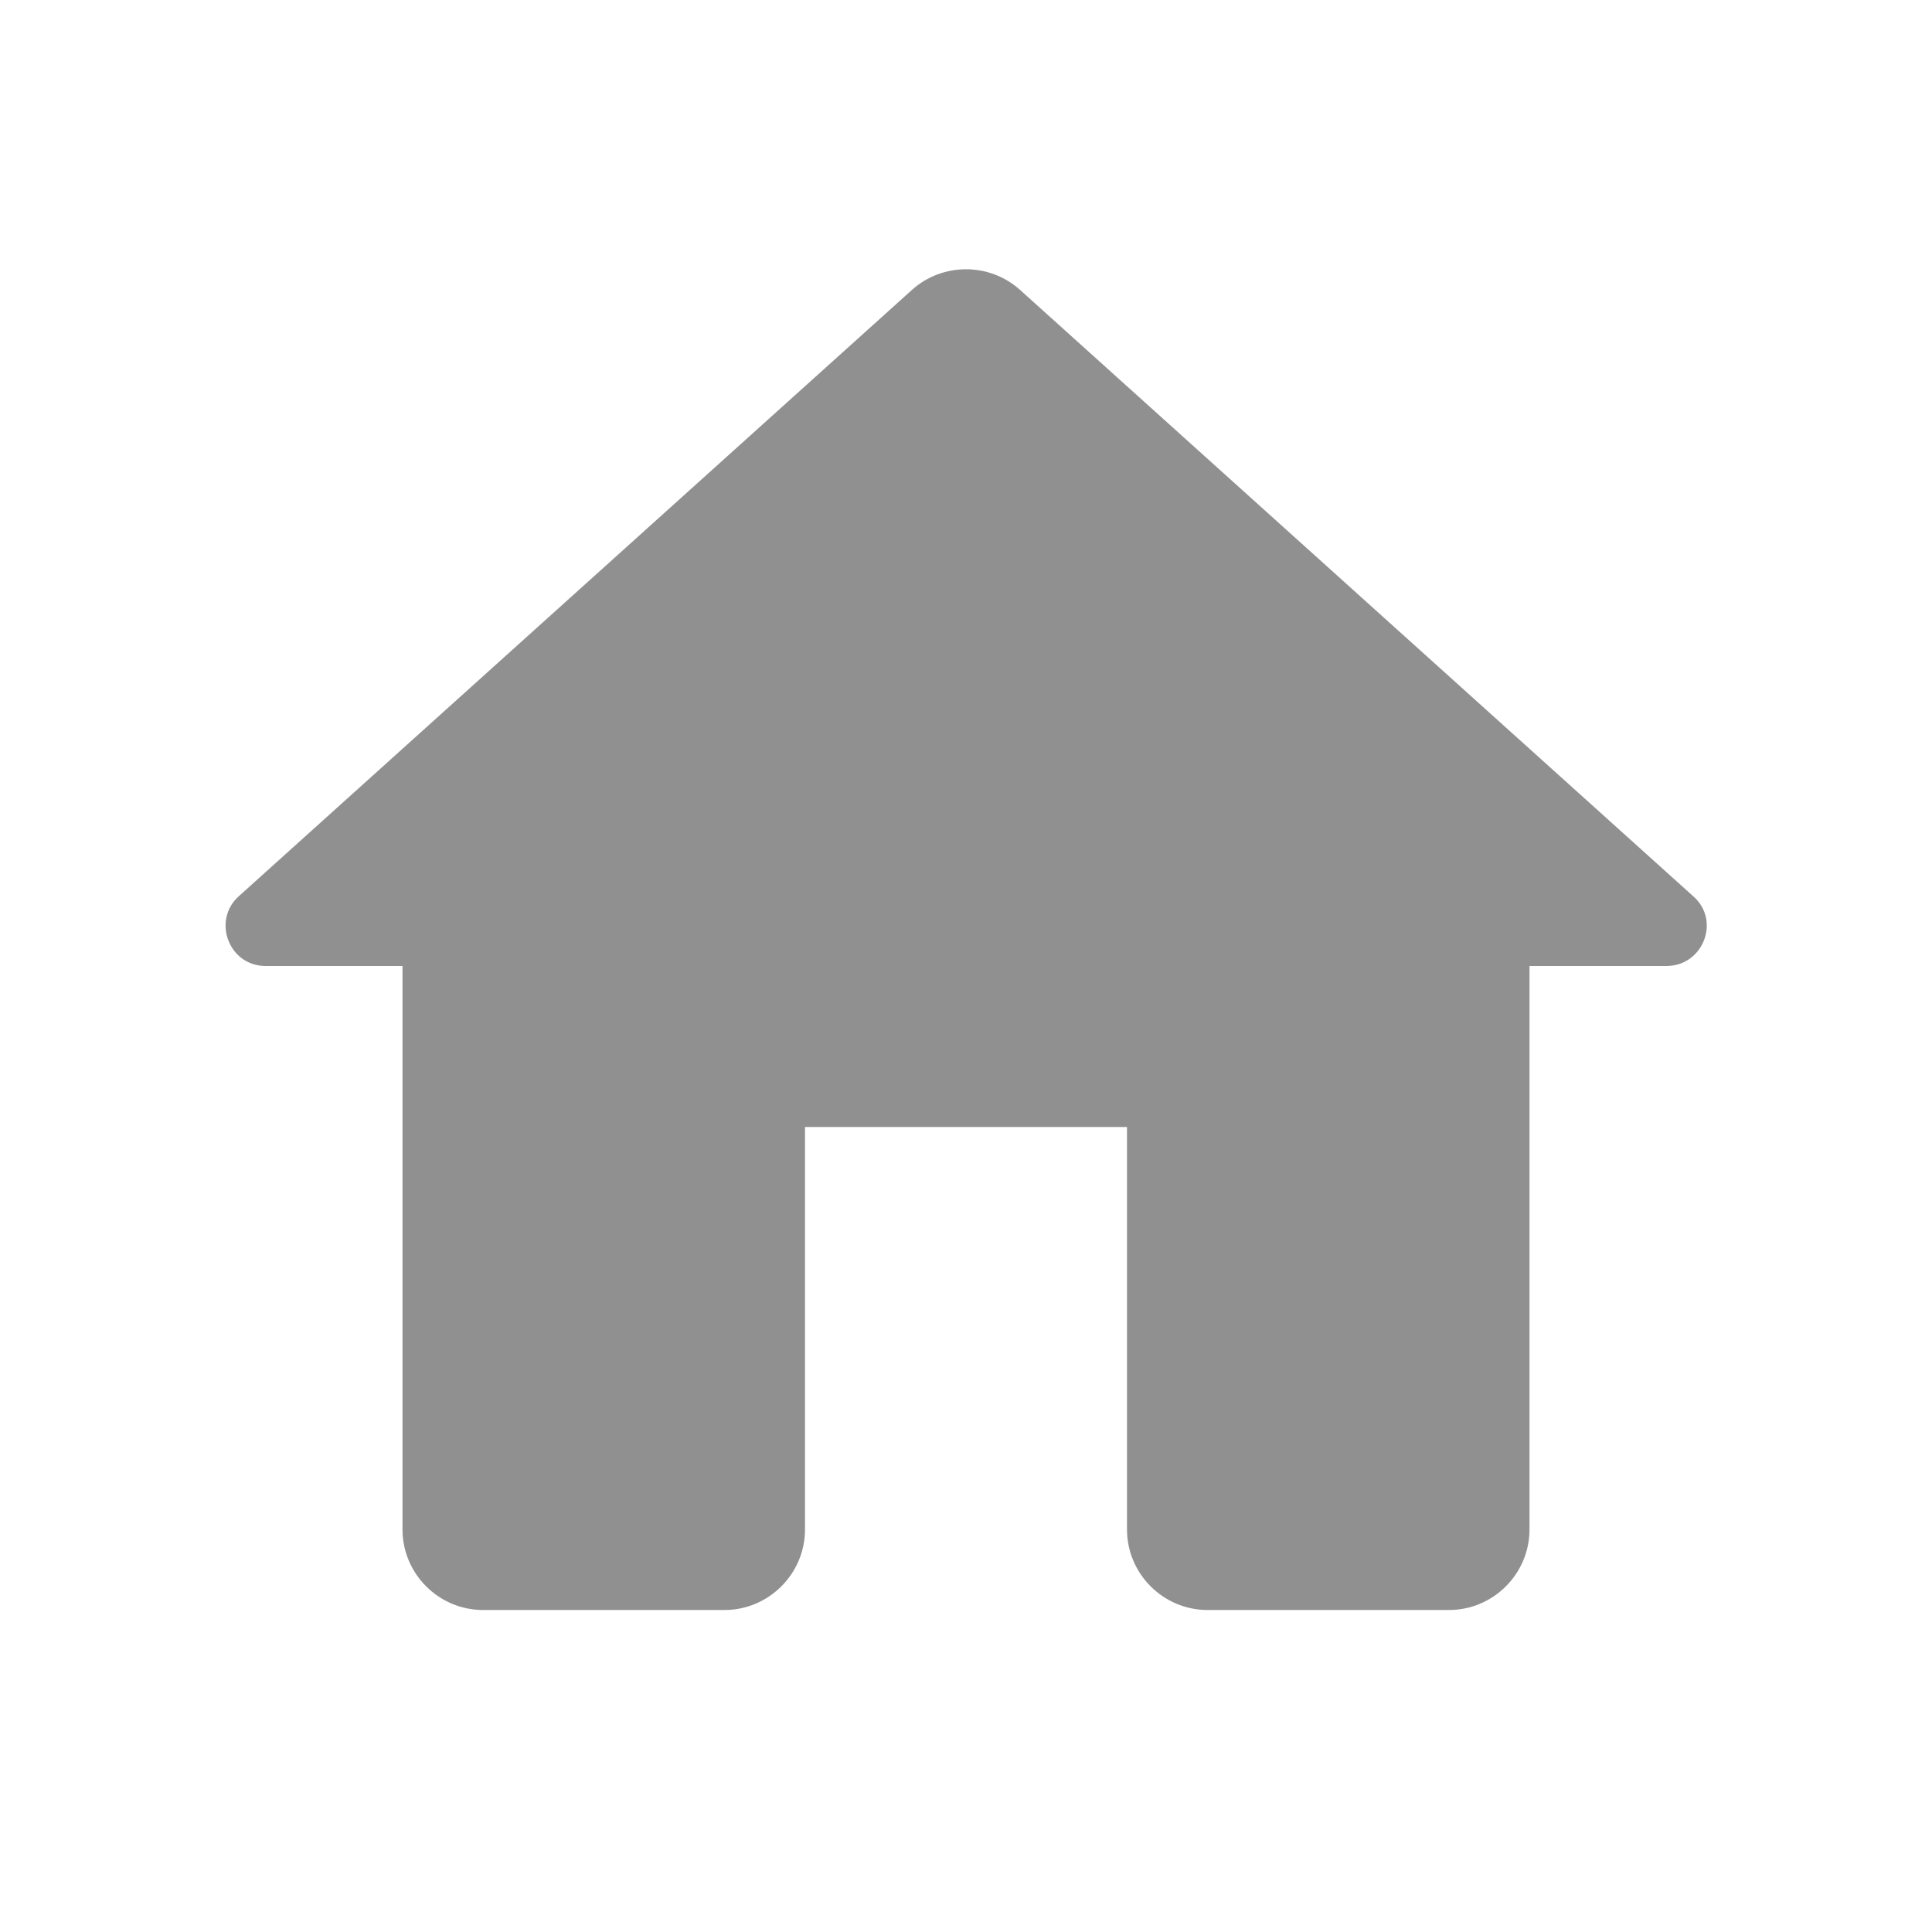
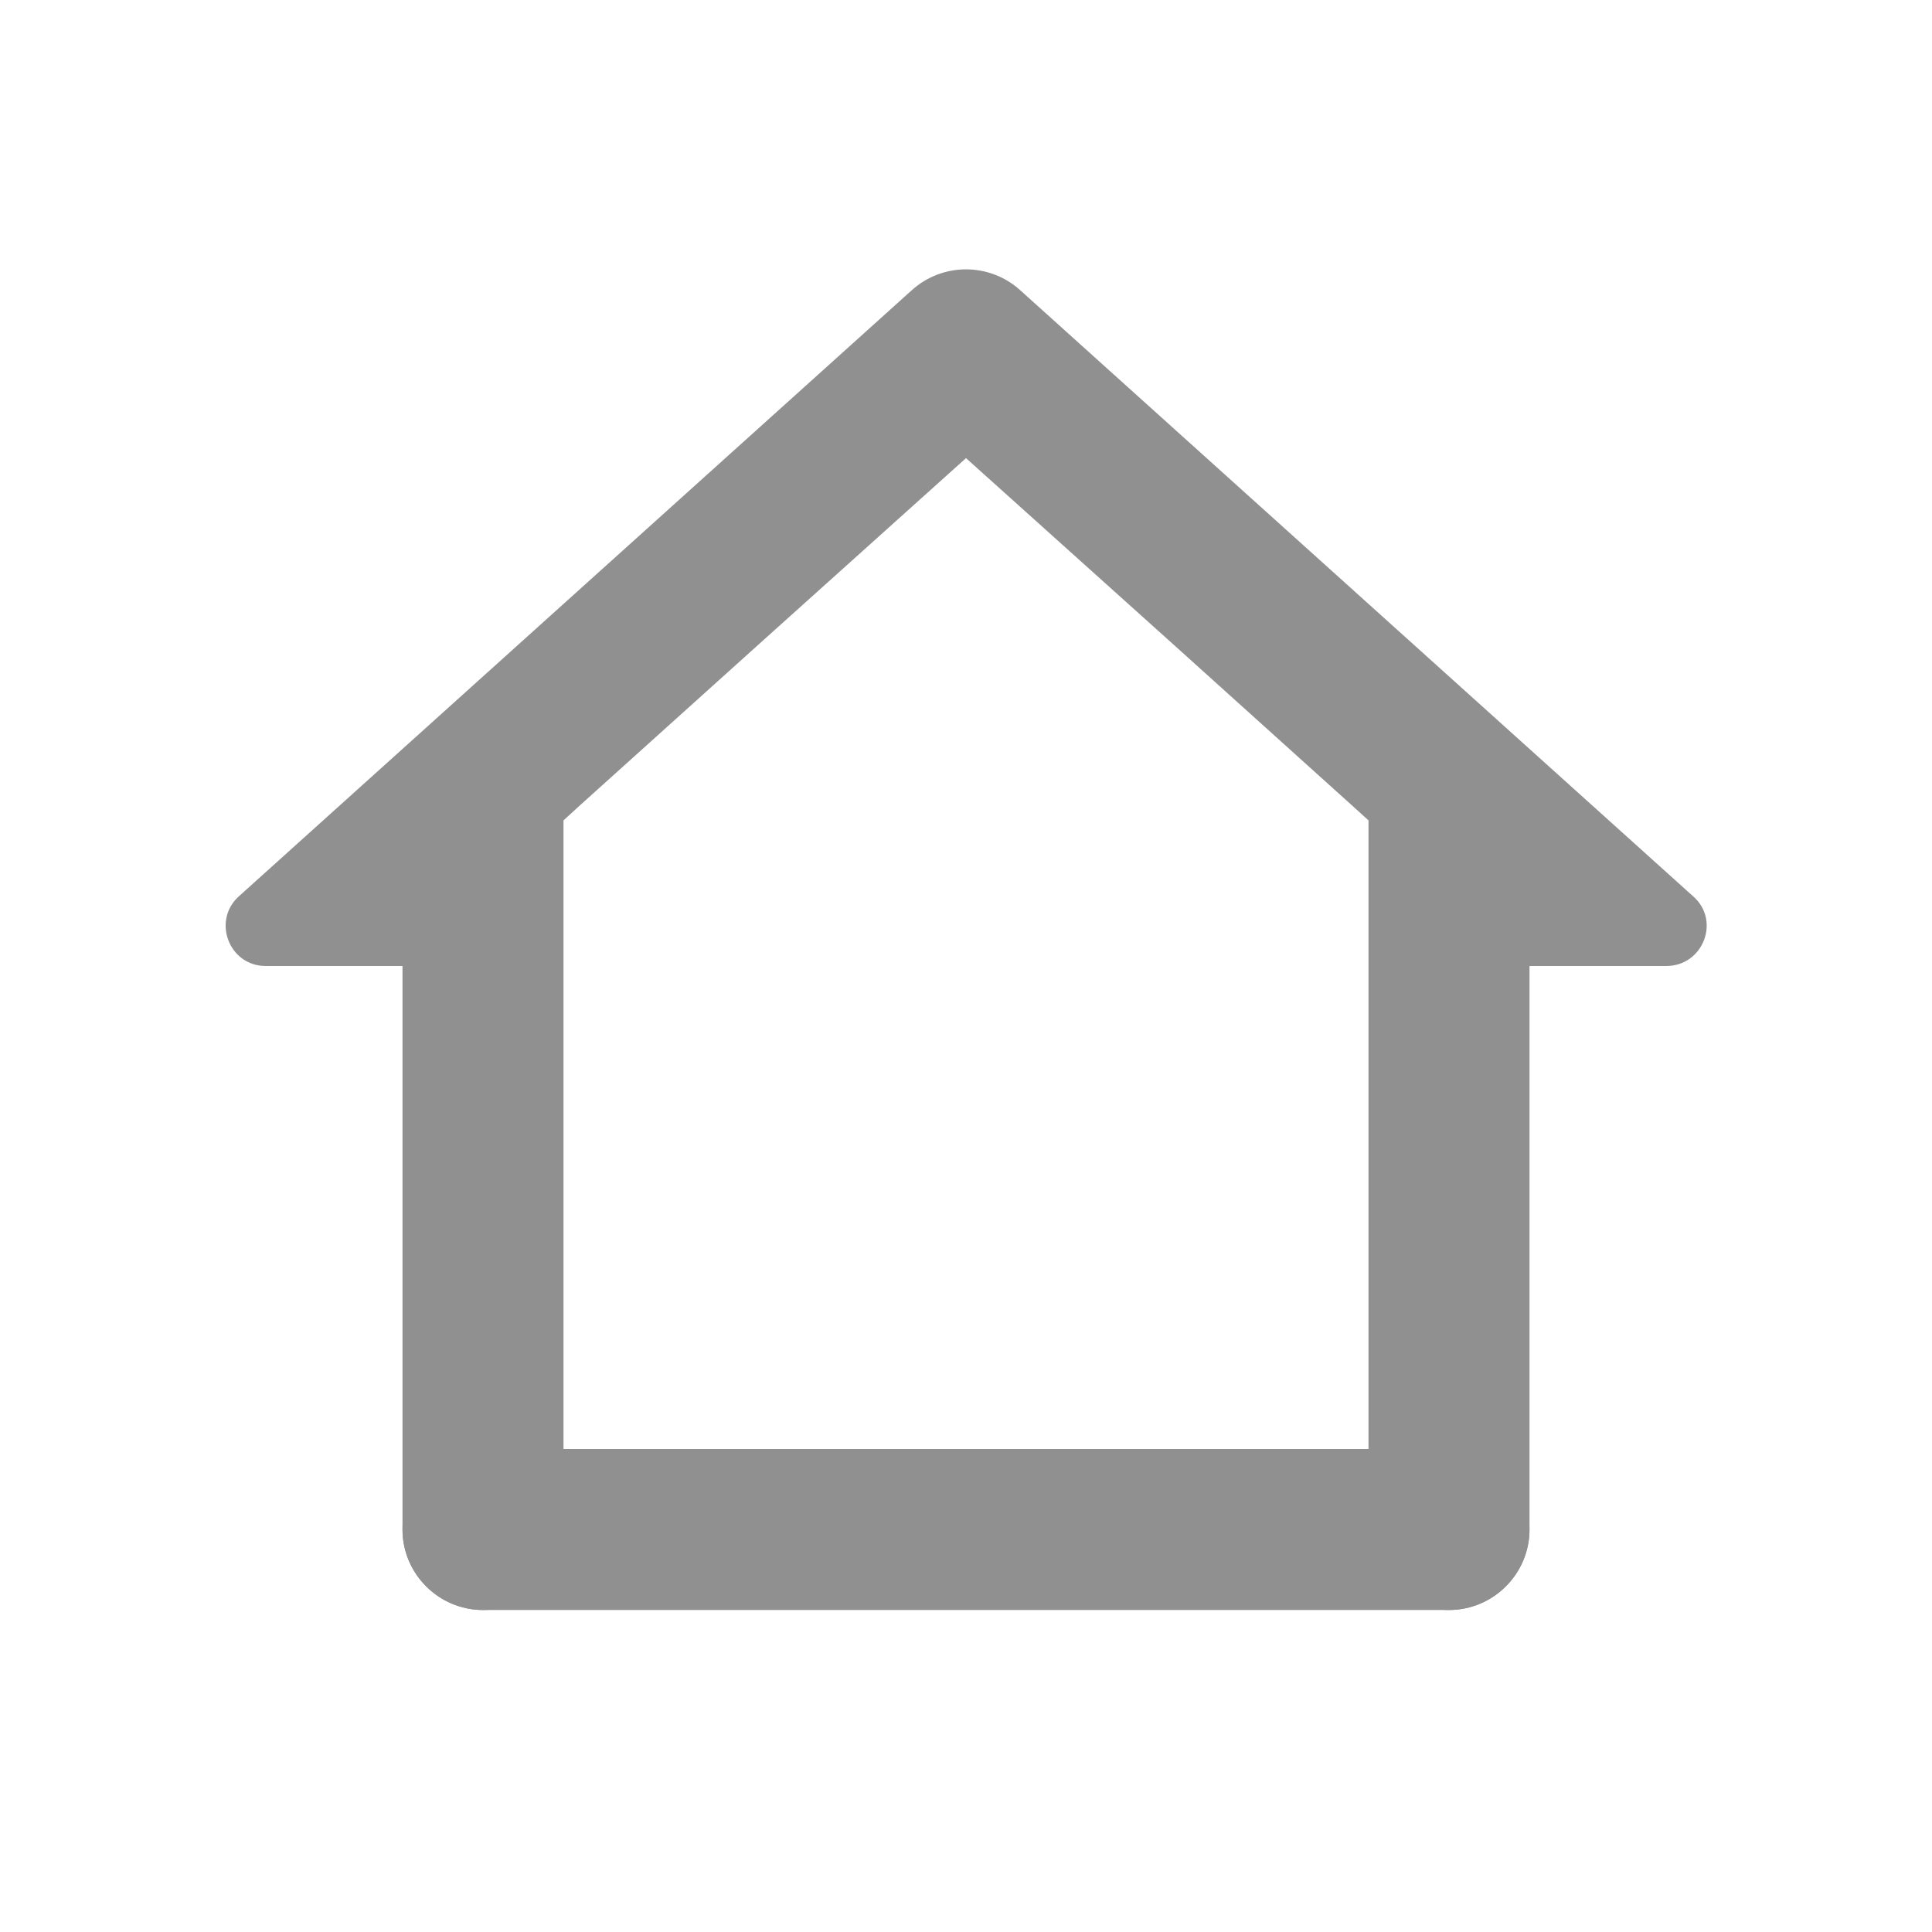
- <svg xmlns="http://www.w3.org/2000/svg" height="24" viewBox="0 0 24 24" width="24">
-   <path fill="#909090" d="M10 19v-5h4v5c0 .55.45 1 1 1h3c.55 0 1-.45 1-1v-7h1.7c.46 0 .68-.57.33-.87L12.67 3.6c-.38-.34-.96-.34-1.34 0l-8.36 7.53c-.34.3-.13.87.33.87H5v7c0 .55.45 1 1 1h3c.55 0 1-.45 1-1z" />
+ <svg xmlns="http://www.w3.org/2000/svg" height="24" viewBox="0 0 24 24" width="24" version="1.1" id="svg4">
+   <defs id="defs8" />
+   <path fill="#909090" id="path4-6" d="m 12,3.346 c -0.24,0 -0.48,0.086 -0.67,0.256 L 2.971,11.131 C 2.631,11.431 2.841,12 3.301,12 H 5 v 7 c 0,0.55 0.45,1 1,1 0.55,0 1,-0.45 1,-1 V 18 16 14 12 10.191 L 7.209,10 9.43,8 12,5.691 14.57,8 16.789,10 17,10.191 V 12 v 2 2 2 1 c 0,0.55 0.45,1 1,1 0.55,0 1,-0.45 1,-1 v -7 h 1.699 c 0.46,0 0.68,-0.569 0.33,-0.869 L 12.67,3.602 C 12.48,3.432 12.24,3.346 12,3.346 Z" />
+   <path fill="#909090" d="m 5,19 c 0,0.55 0.45,1 1,1 h 12 c 0.55,0 1,-0.45 1,-1 0,-0.55 -0.45,-1 -1,-1 H 6 c -0.55,0 -1,0.45 -1,1 z" id="path2-6" />
</svg>
